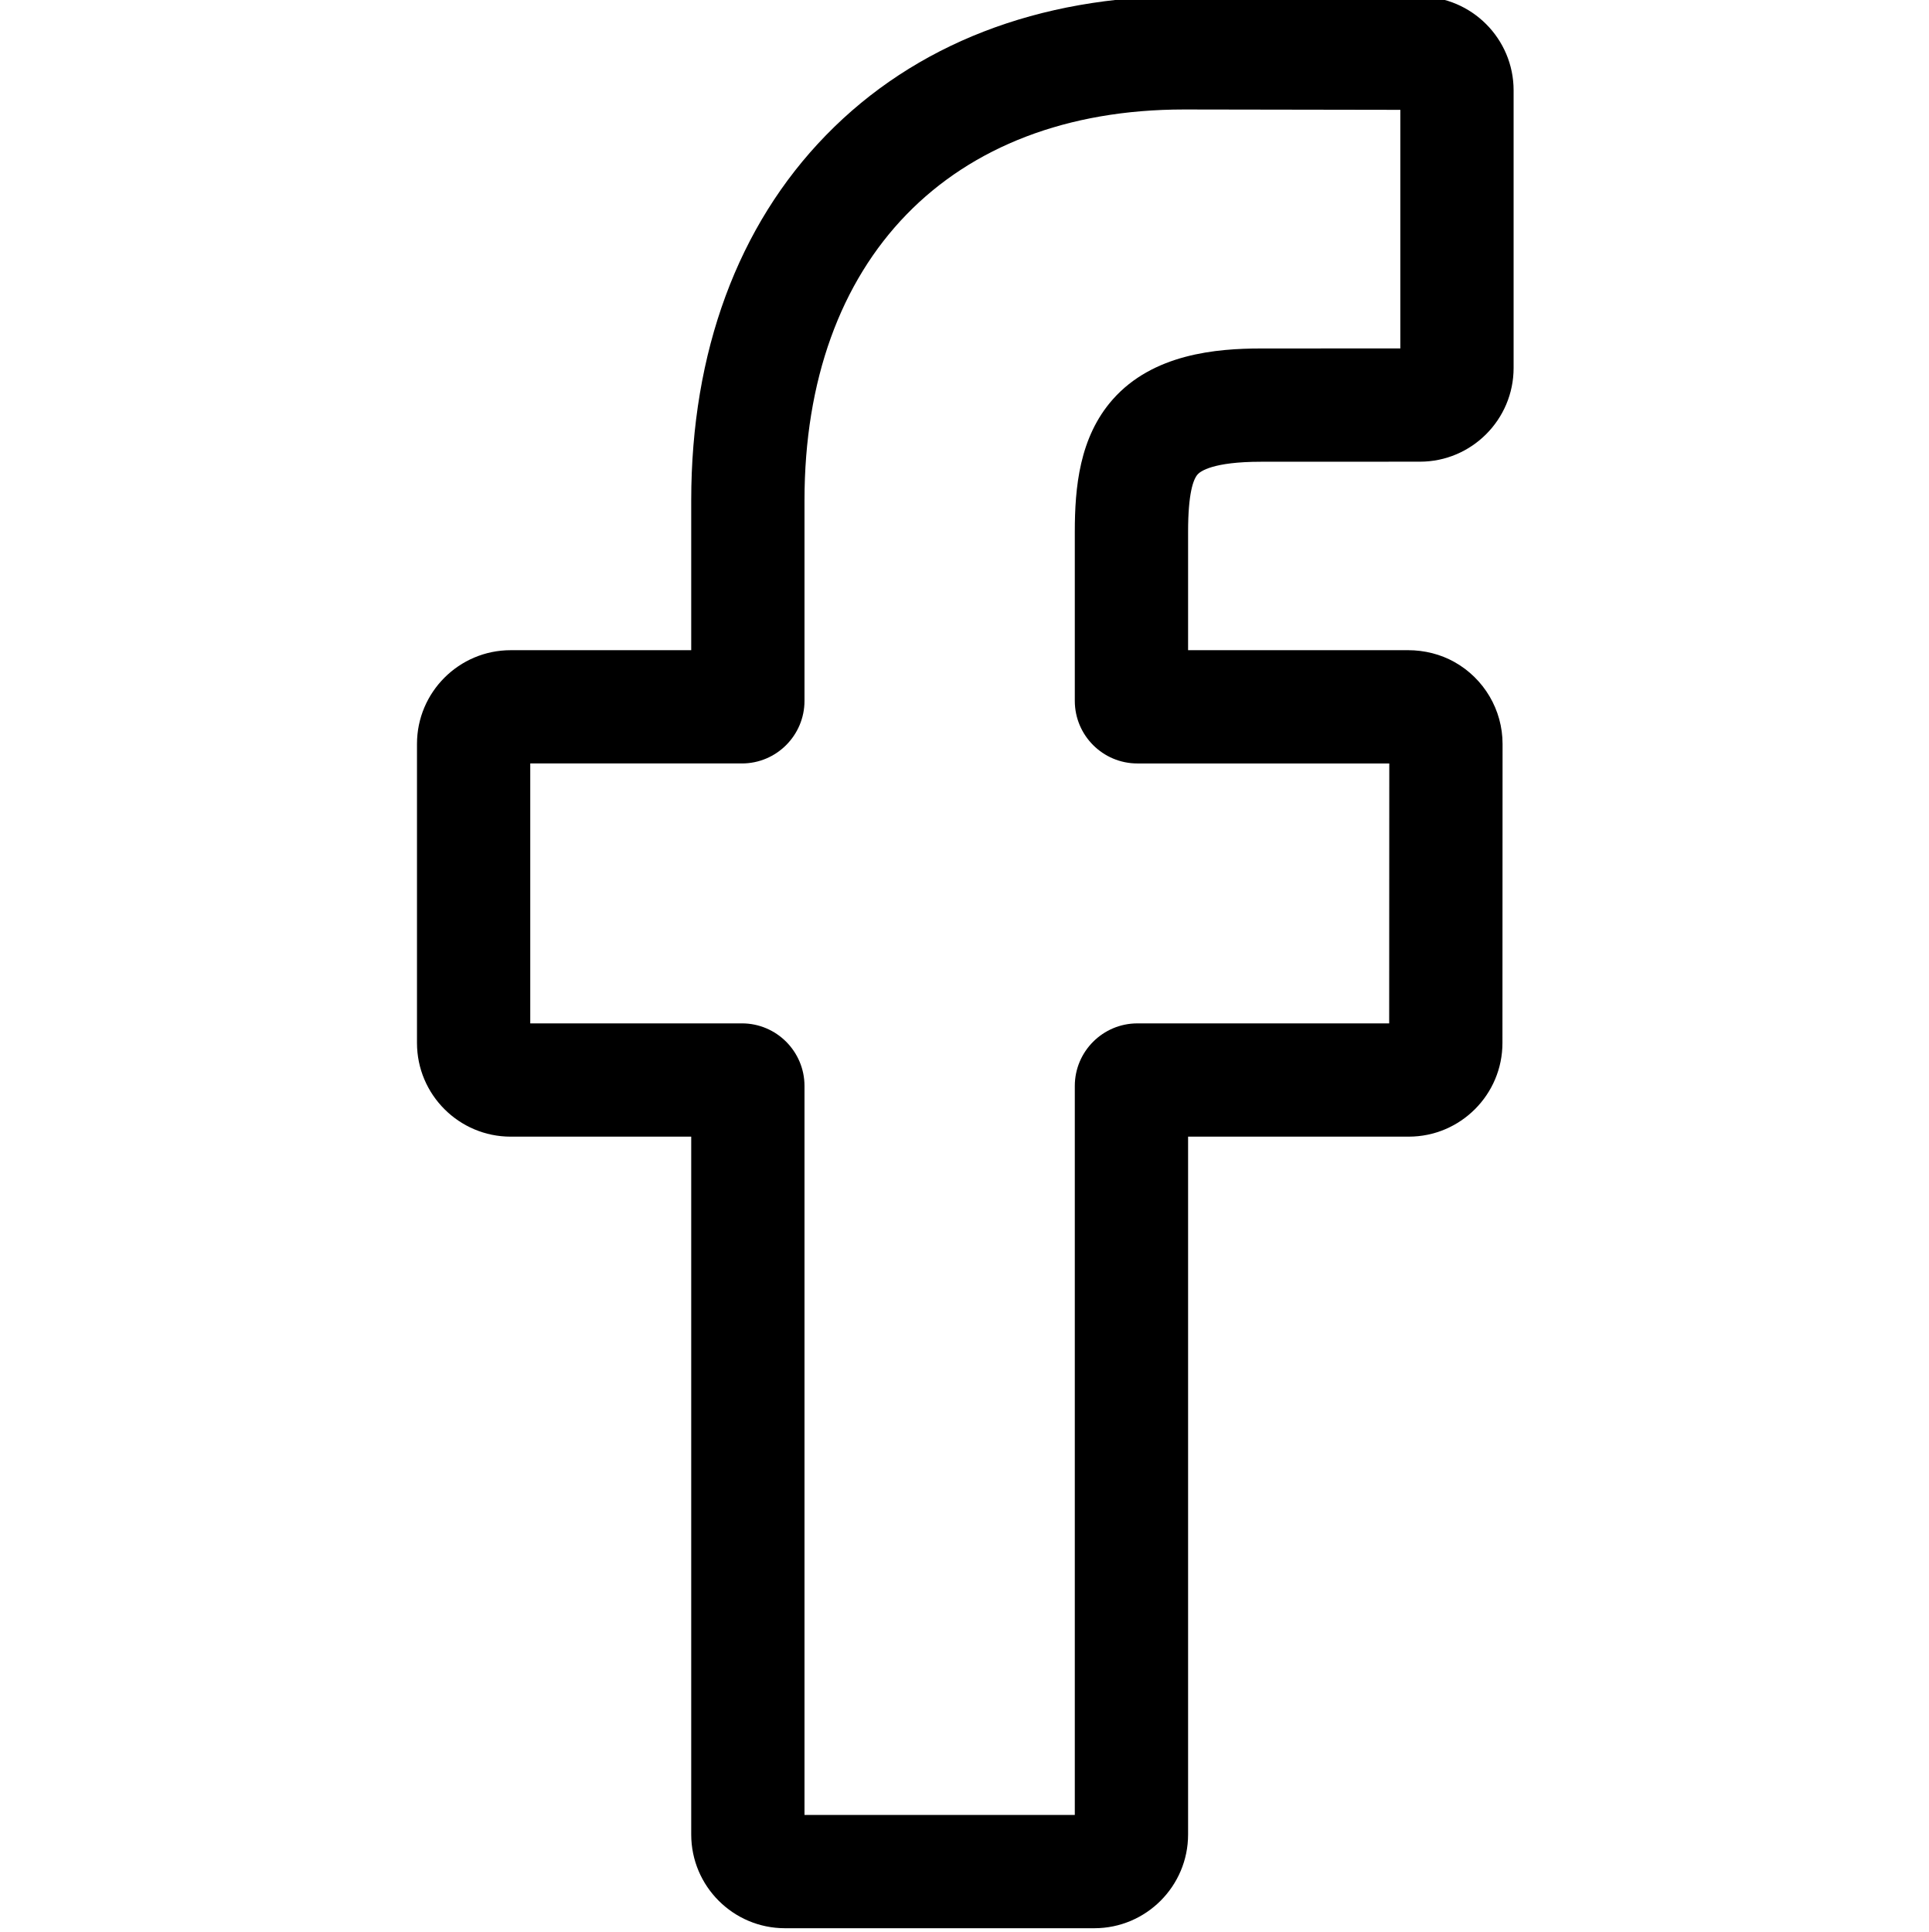
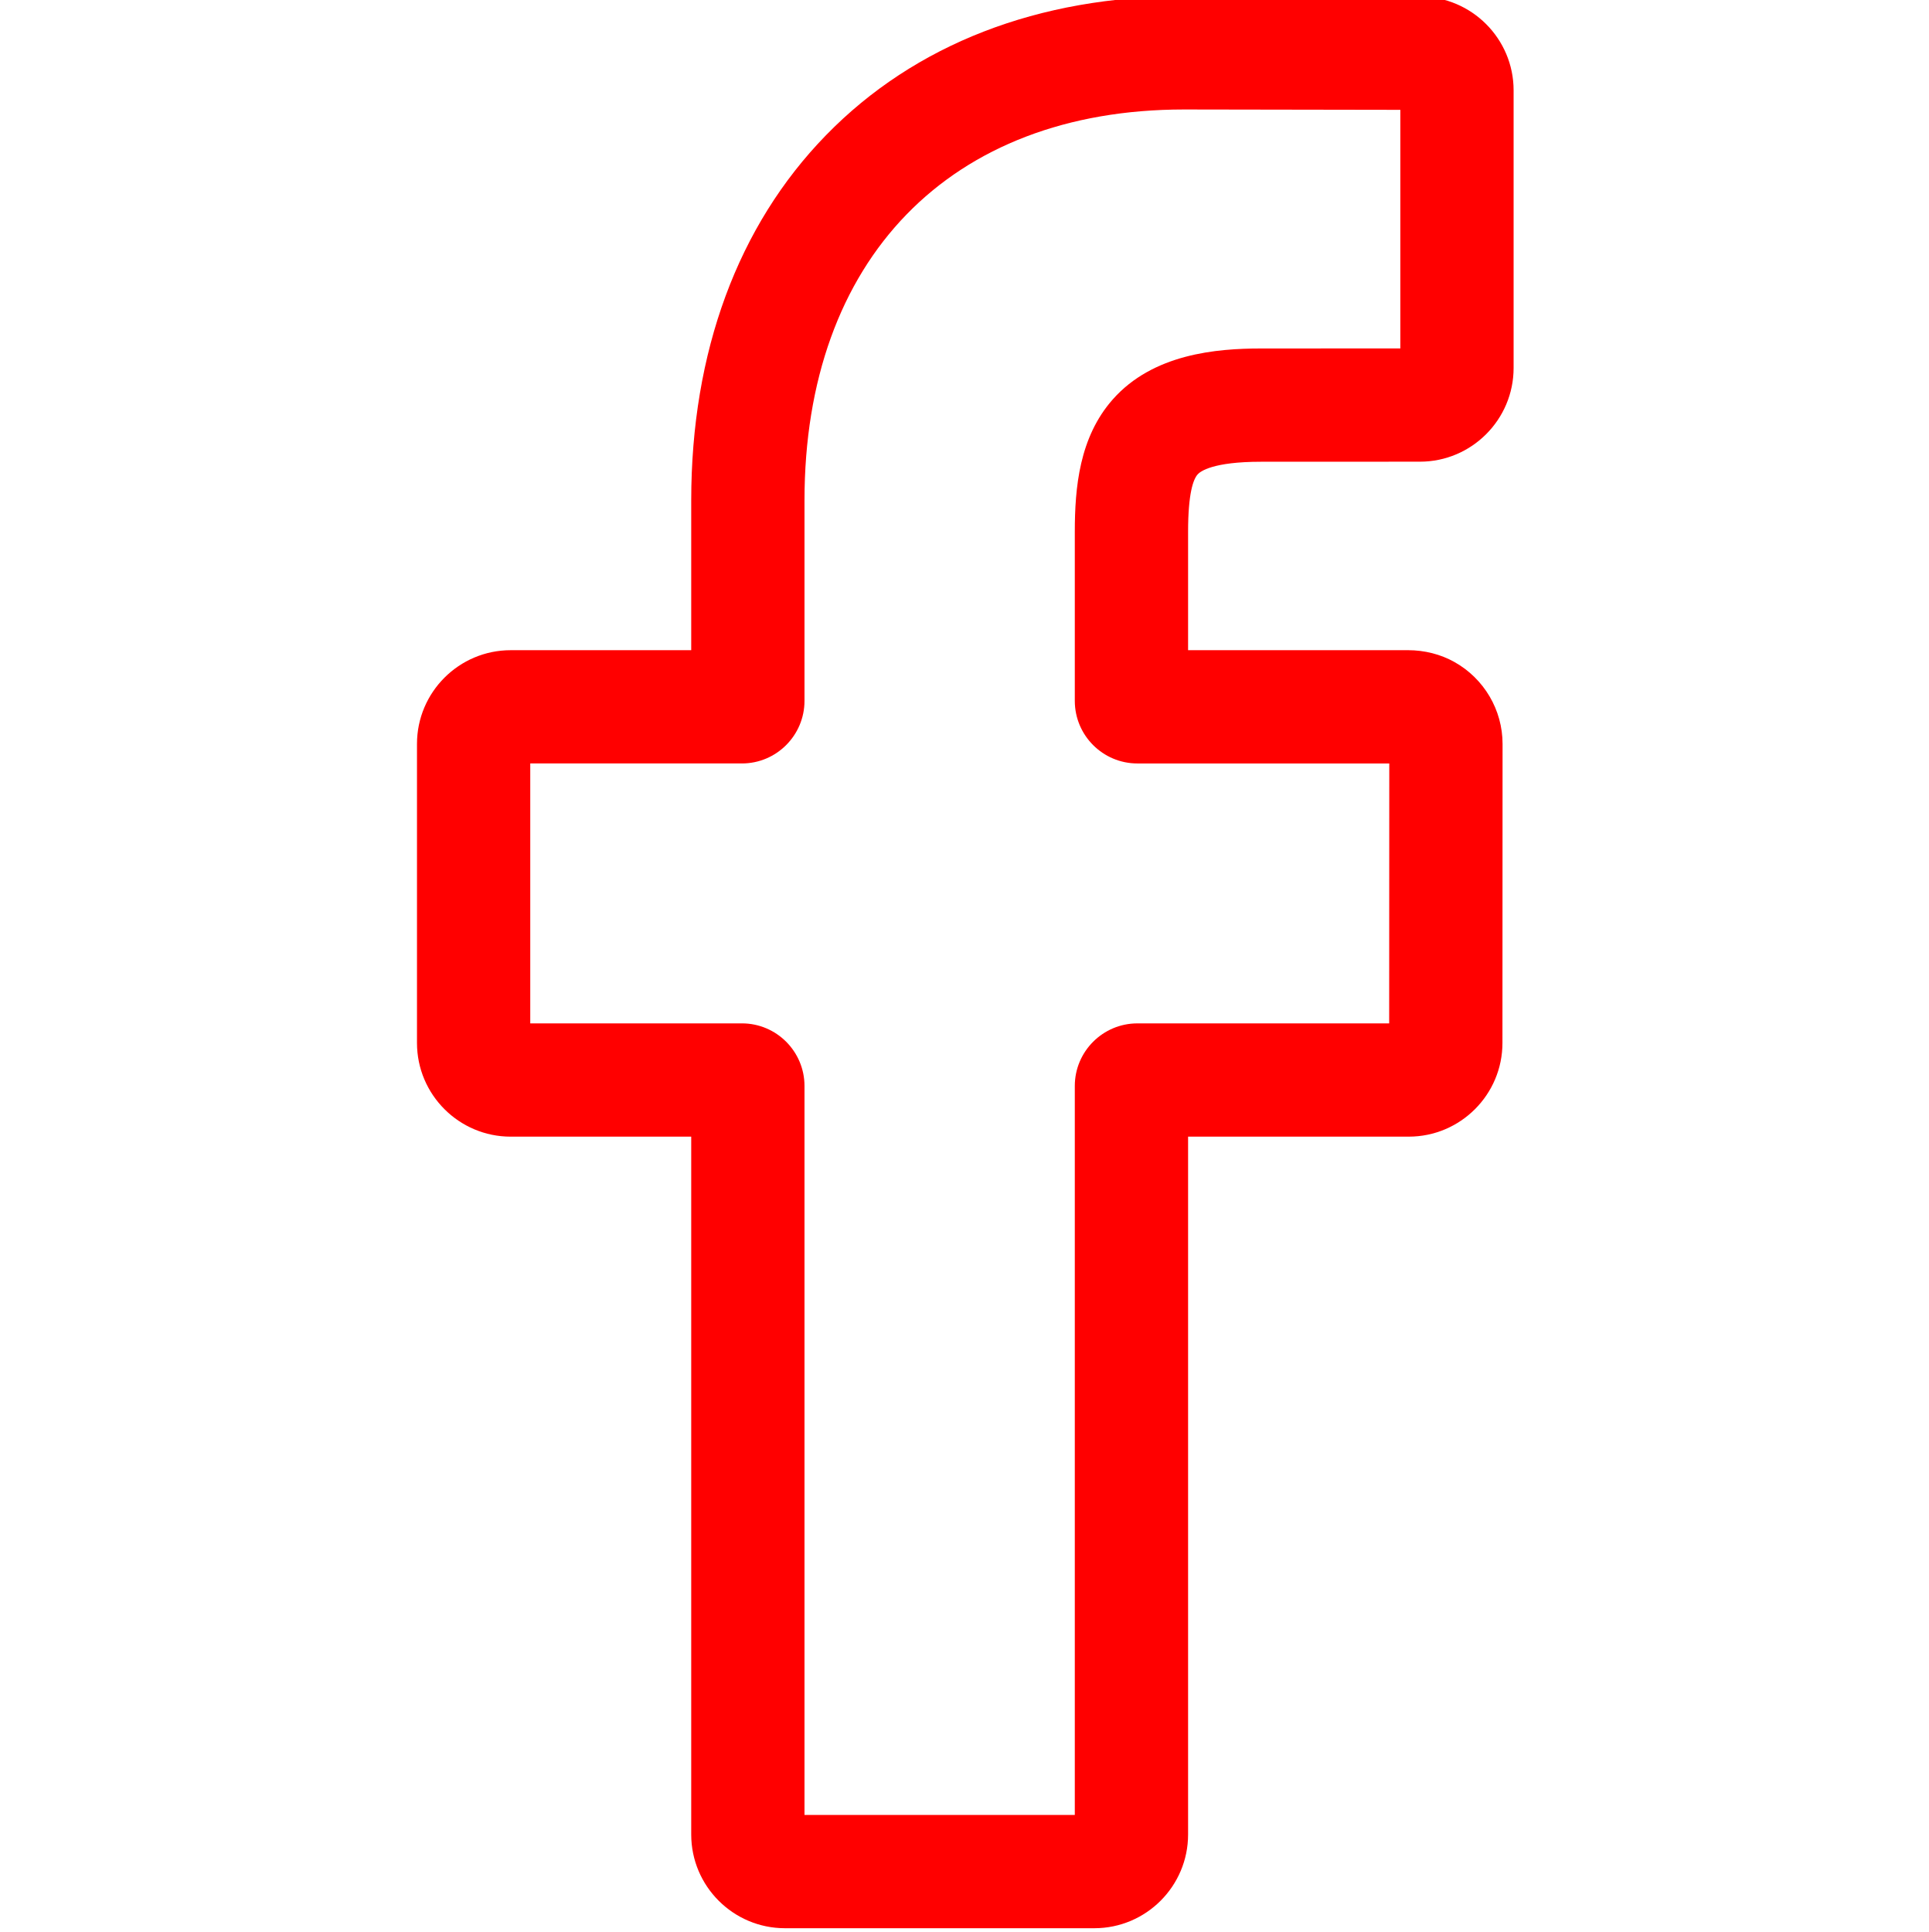
- <svg xmlns="http://www.w3.org/2000/svg" viewBox="-110 1 511 512">
+ <svg xmlns="http://www.w3.org/2000/svg" fill="red" viewBox="-110 1 511 512">
  <path d="m180 512h-81.992c-13.695 0-24.836-11.141-24.836-24.836v-184.938h-47.836c-13.695 0-24.836-11.145-24.836-24.836v-79.246c0-13.695 11.141-24.836 24.836-24.836h47.836v-39.684c0-39.348 12.355-72.824 35.727-96.805 23.477-24.09 56.285-36.82 94.879-36.82l62.531.102c13.672.023 24.793 11.164 24.793 24.836v73.578c0 13.695-11.137 24.836-24.828 24.836l-42.102.016c-12.84 0-16.109 2.574-16.809 3.363-1.152 1.309-2.523 5.008-2.523 15.223v31.352h58.27c4.387 0 8.637 1.082 12.289 3.121 7.879 4.402 12.777 12.727 12.777 21.723l-.031 79.246c0 13.688-11.141 24.828-24.836 24.828h-58.469v184.941c0 13.695-11.145 24.836-24.84 24.836zm-76.812-30.016h71.633v-193.195c0-9.145 7.441-16.582 16.582-16.582h66.727l.027-68.883h-66.758c-9.141 0-16.578-7.438-16.578-16.582v-44.789c0-11.727 1.191-25.062 10.043-35.086 10.695-12.117 27.551-13.516 39.301-13.516l36.922-.016v-63.227l-57.332-.094c-62.023 0-100.566 39.703-100.566 103.609v53.117c0 9.141-7.438 16.582-16.578 16.582h-56.094v68.883h56.094c9.141 0 16.578 7.438 16.578 16.582zm163.062-451.867h.004zm0 0" />
</svg>
